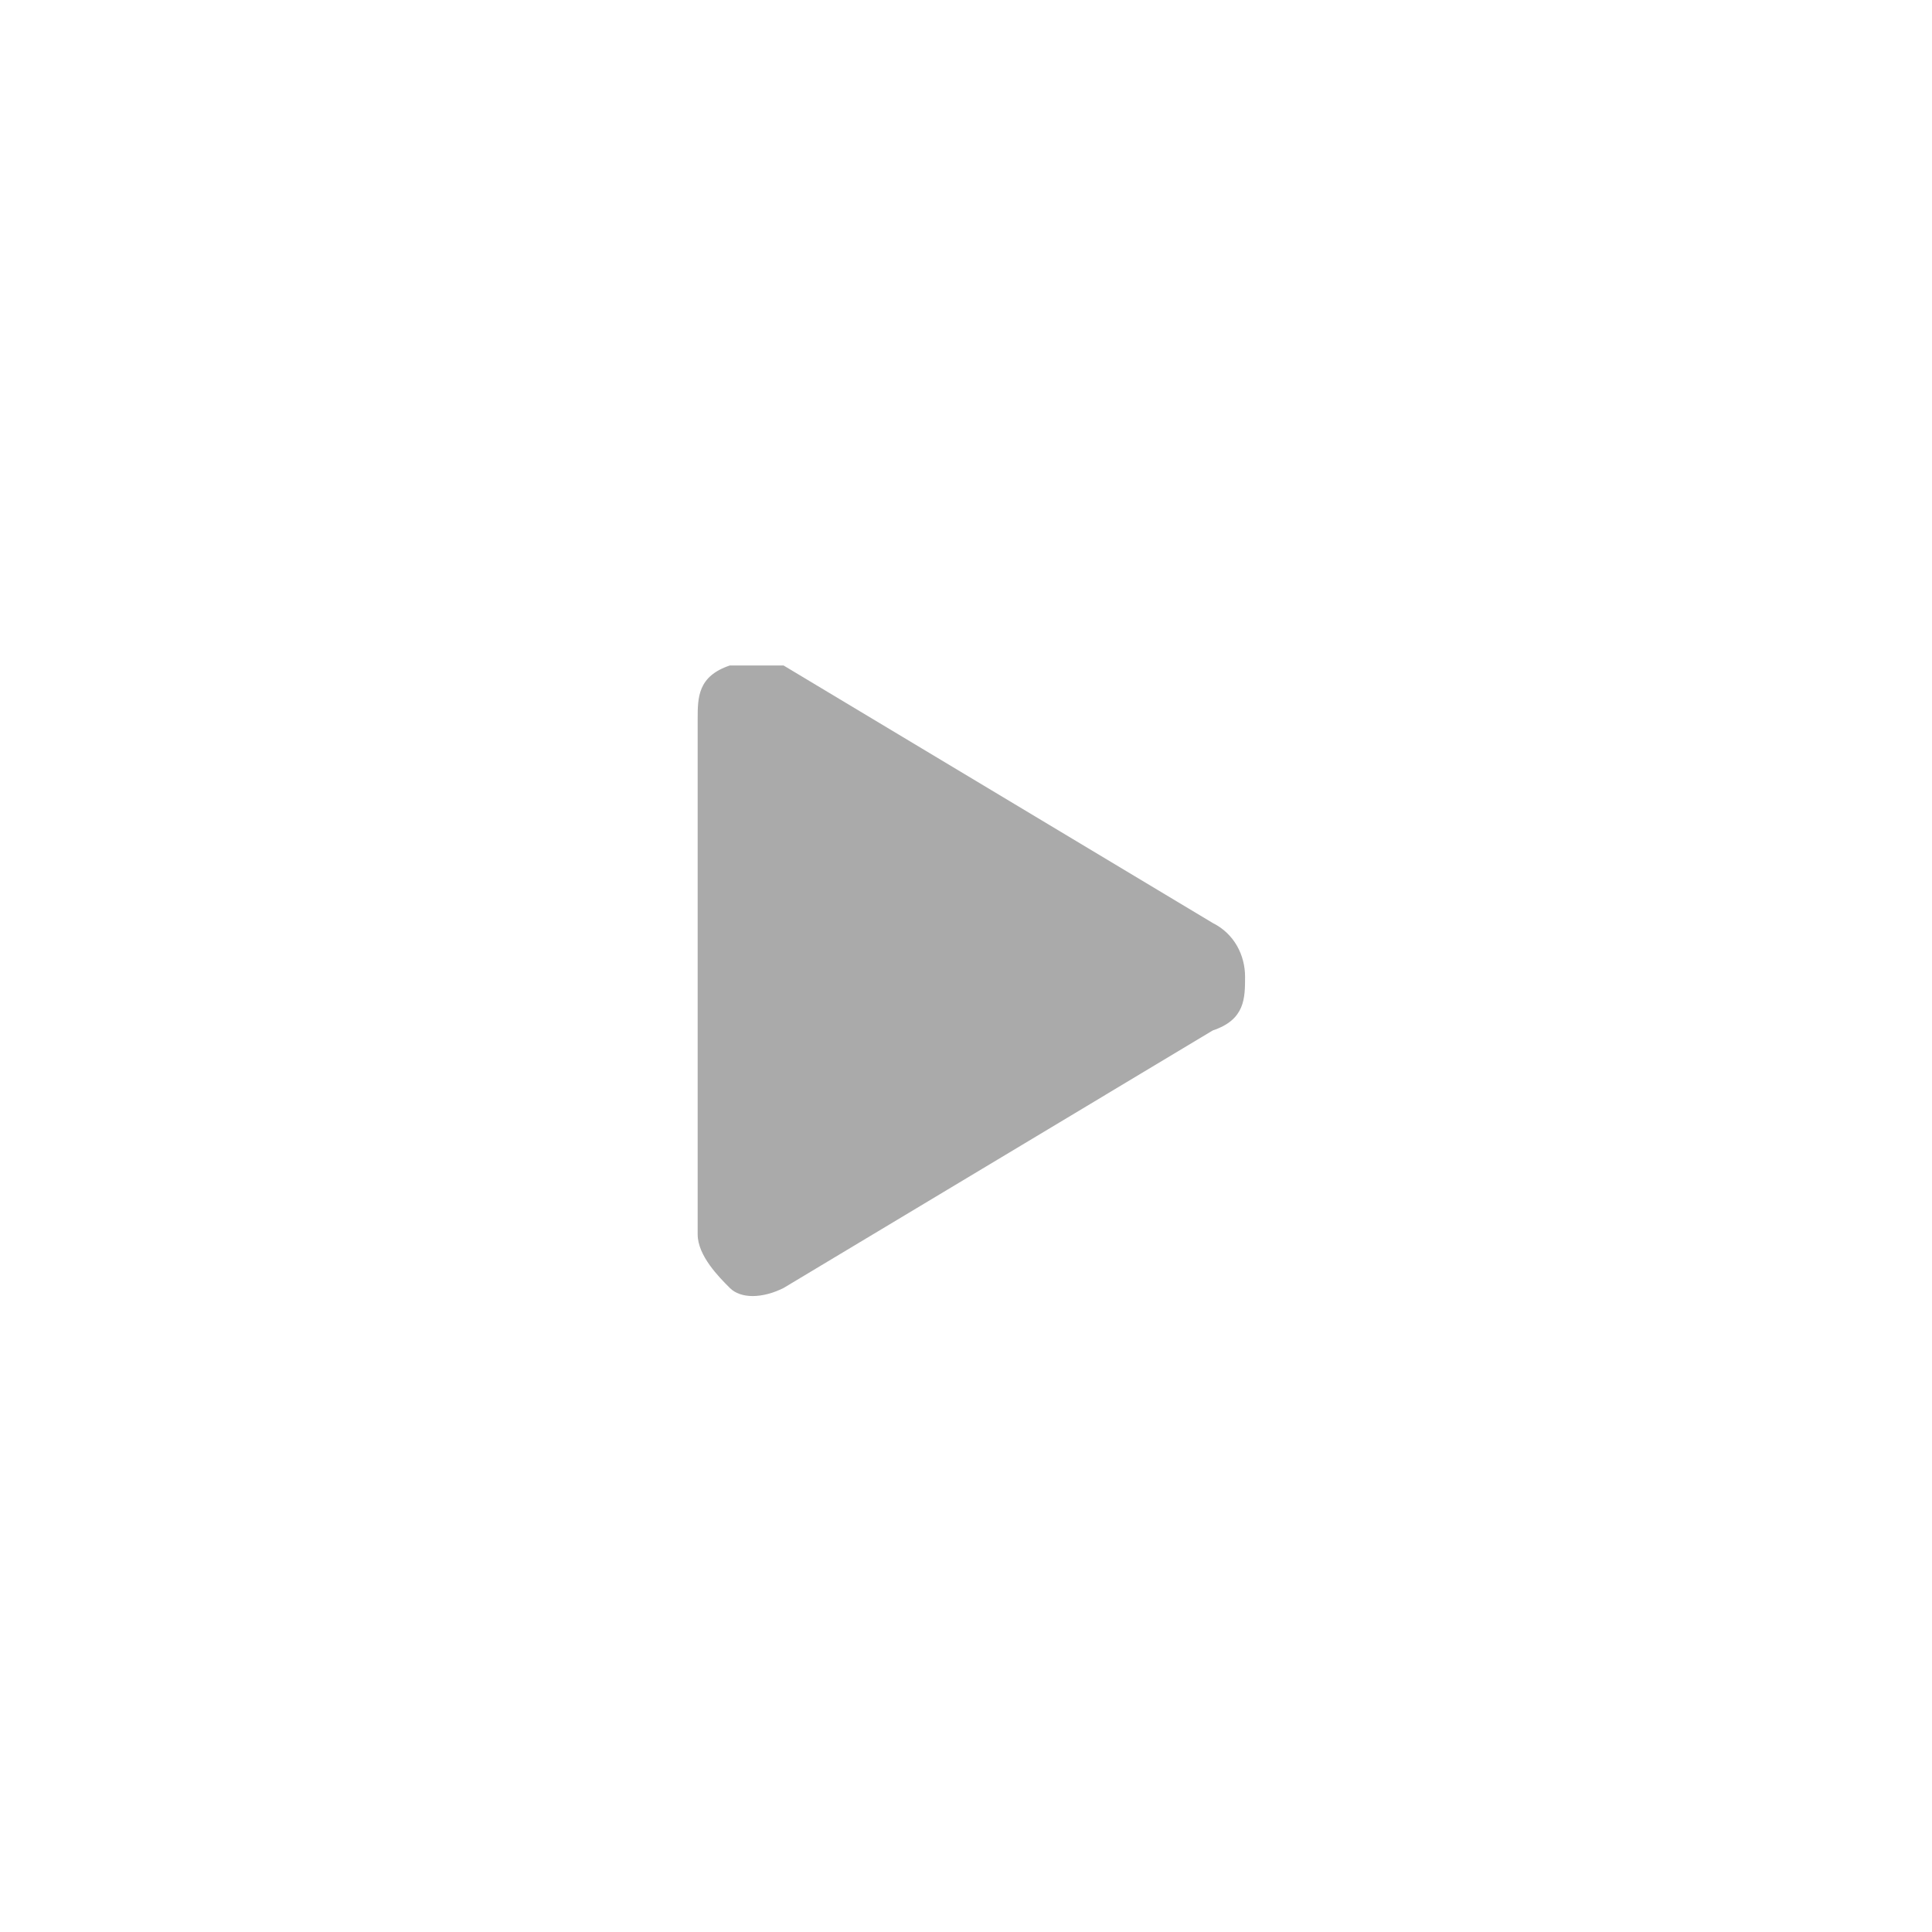
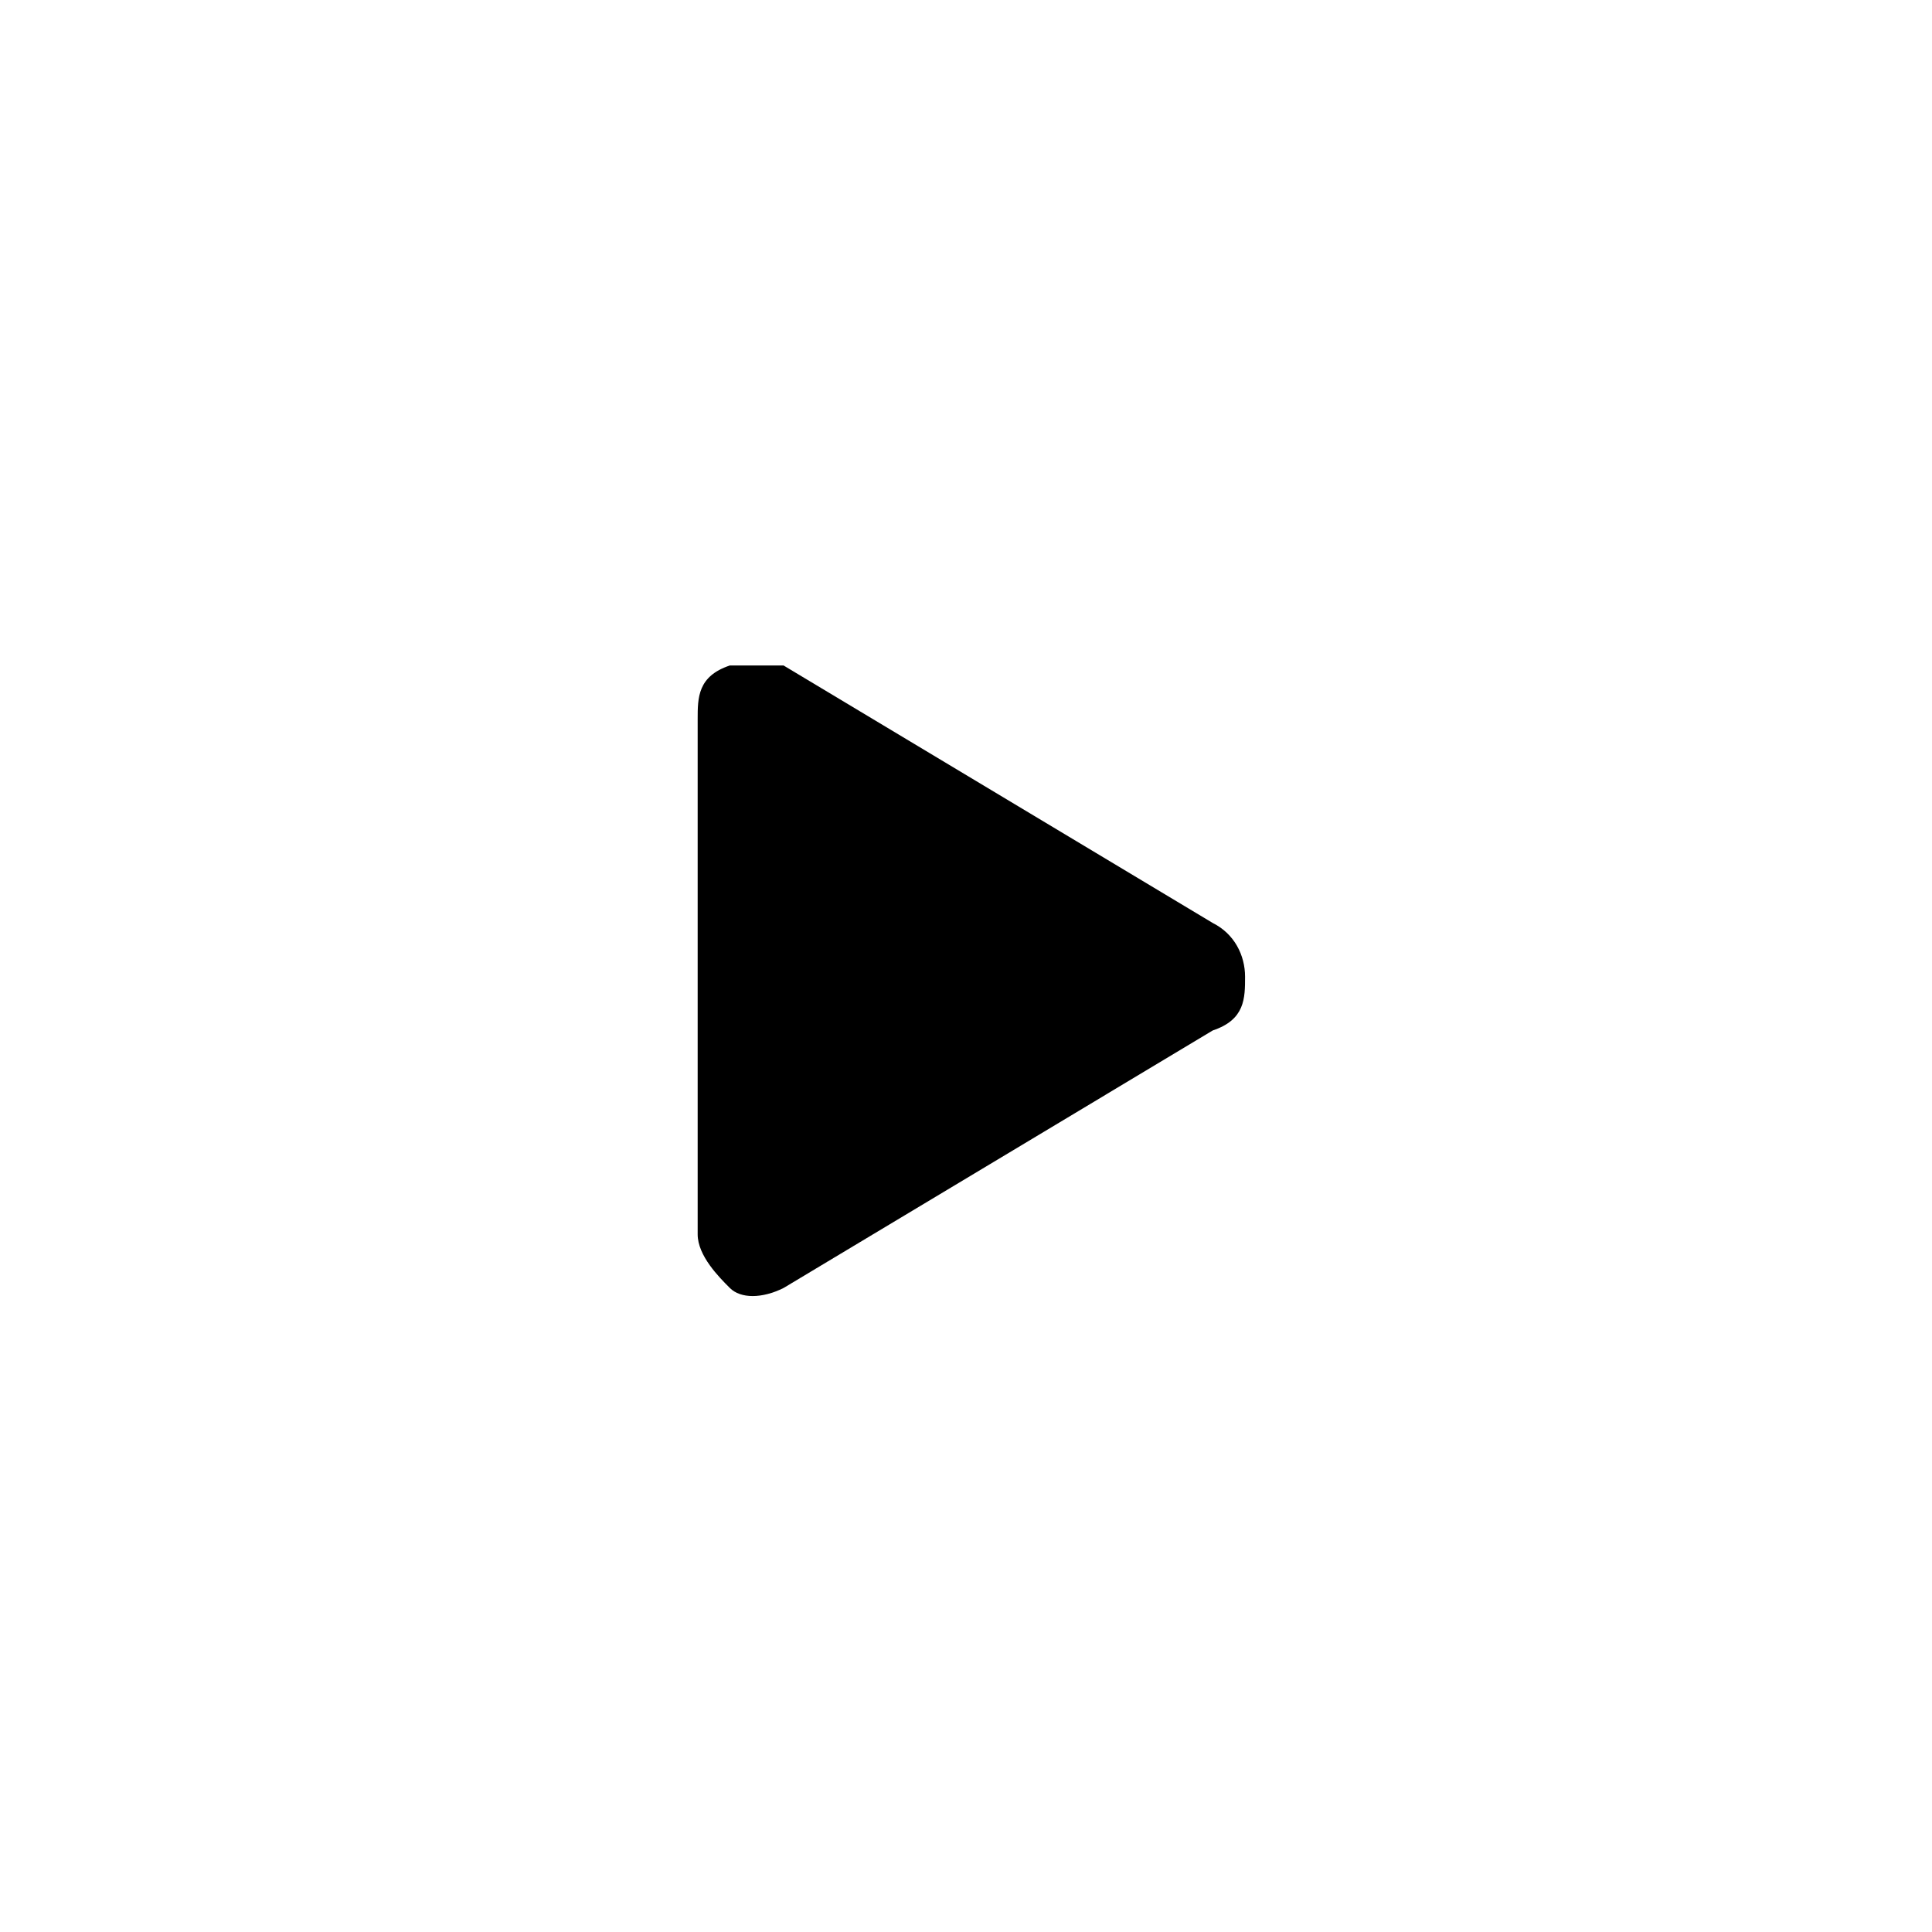
<svg xmlns="http://www.w3.org/2000/svg" id="Layer_1" version="1.1" viewBox="0 0 18 18">
-   <defs>
-     <style>
-       .st0 {
-         fill: #aaa;
-       }
- 
-       .st1 {
-         isolation: isolate;
-       }
-     </style>
-   </defs>
-   <g class="st1">
-     <g class="st1">
-       <path class="st0" d="M11.3,8.6c.2.1.3.3.3.5s0,.4-.3.5l-4,2.4c-.2.1-.4.1-.5,0s-.3-.3-.3-.5v-4.8c0-.2,0-.4.3-.5h.5l4,2.4Z" />
-     </g>
-   </g>
+   <path fill="currentColor" d="M11.3,8.6c.2.1.3.3.3.5s0,.4-.3.5l-4,2.4c-.2.1-.4.1-.5,0s-.3-.3-.3-.5v-4.8c0-.2,0-.4.3-.5h.5l4,2.4Z" />
</svg>
